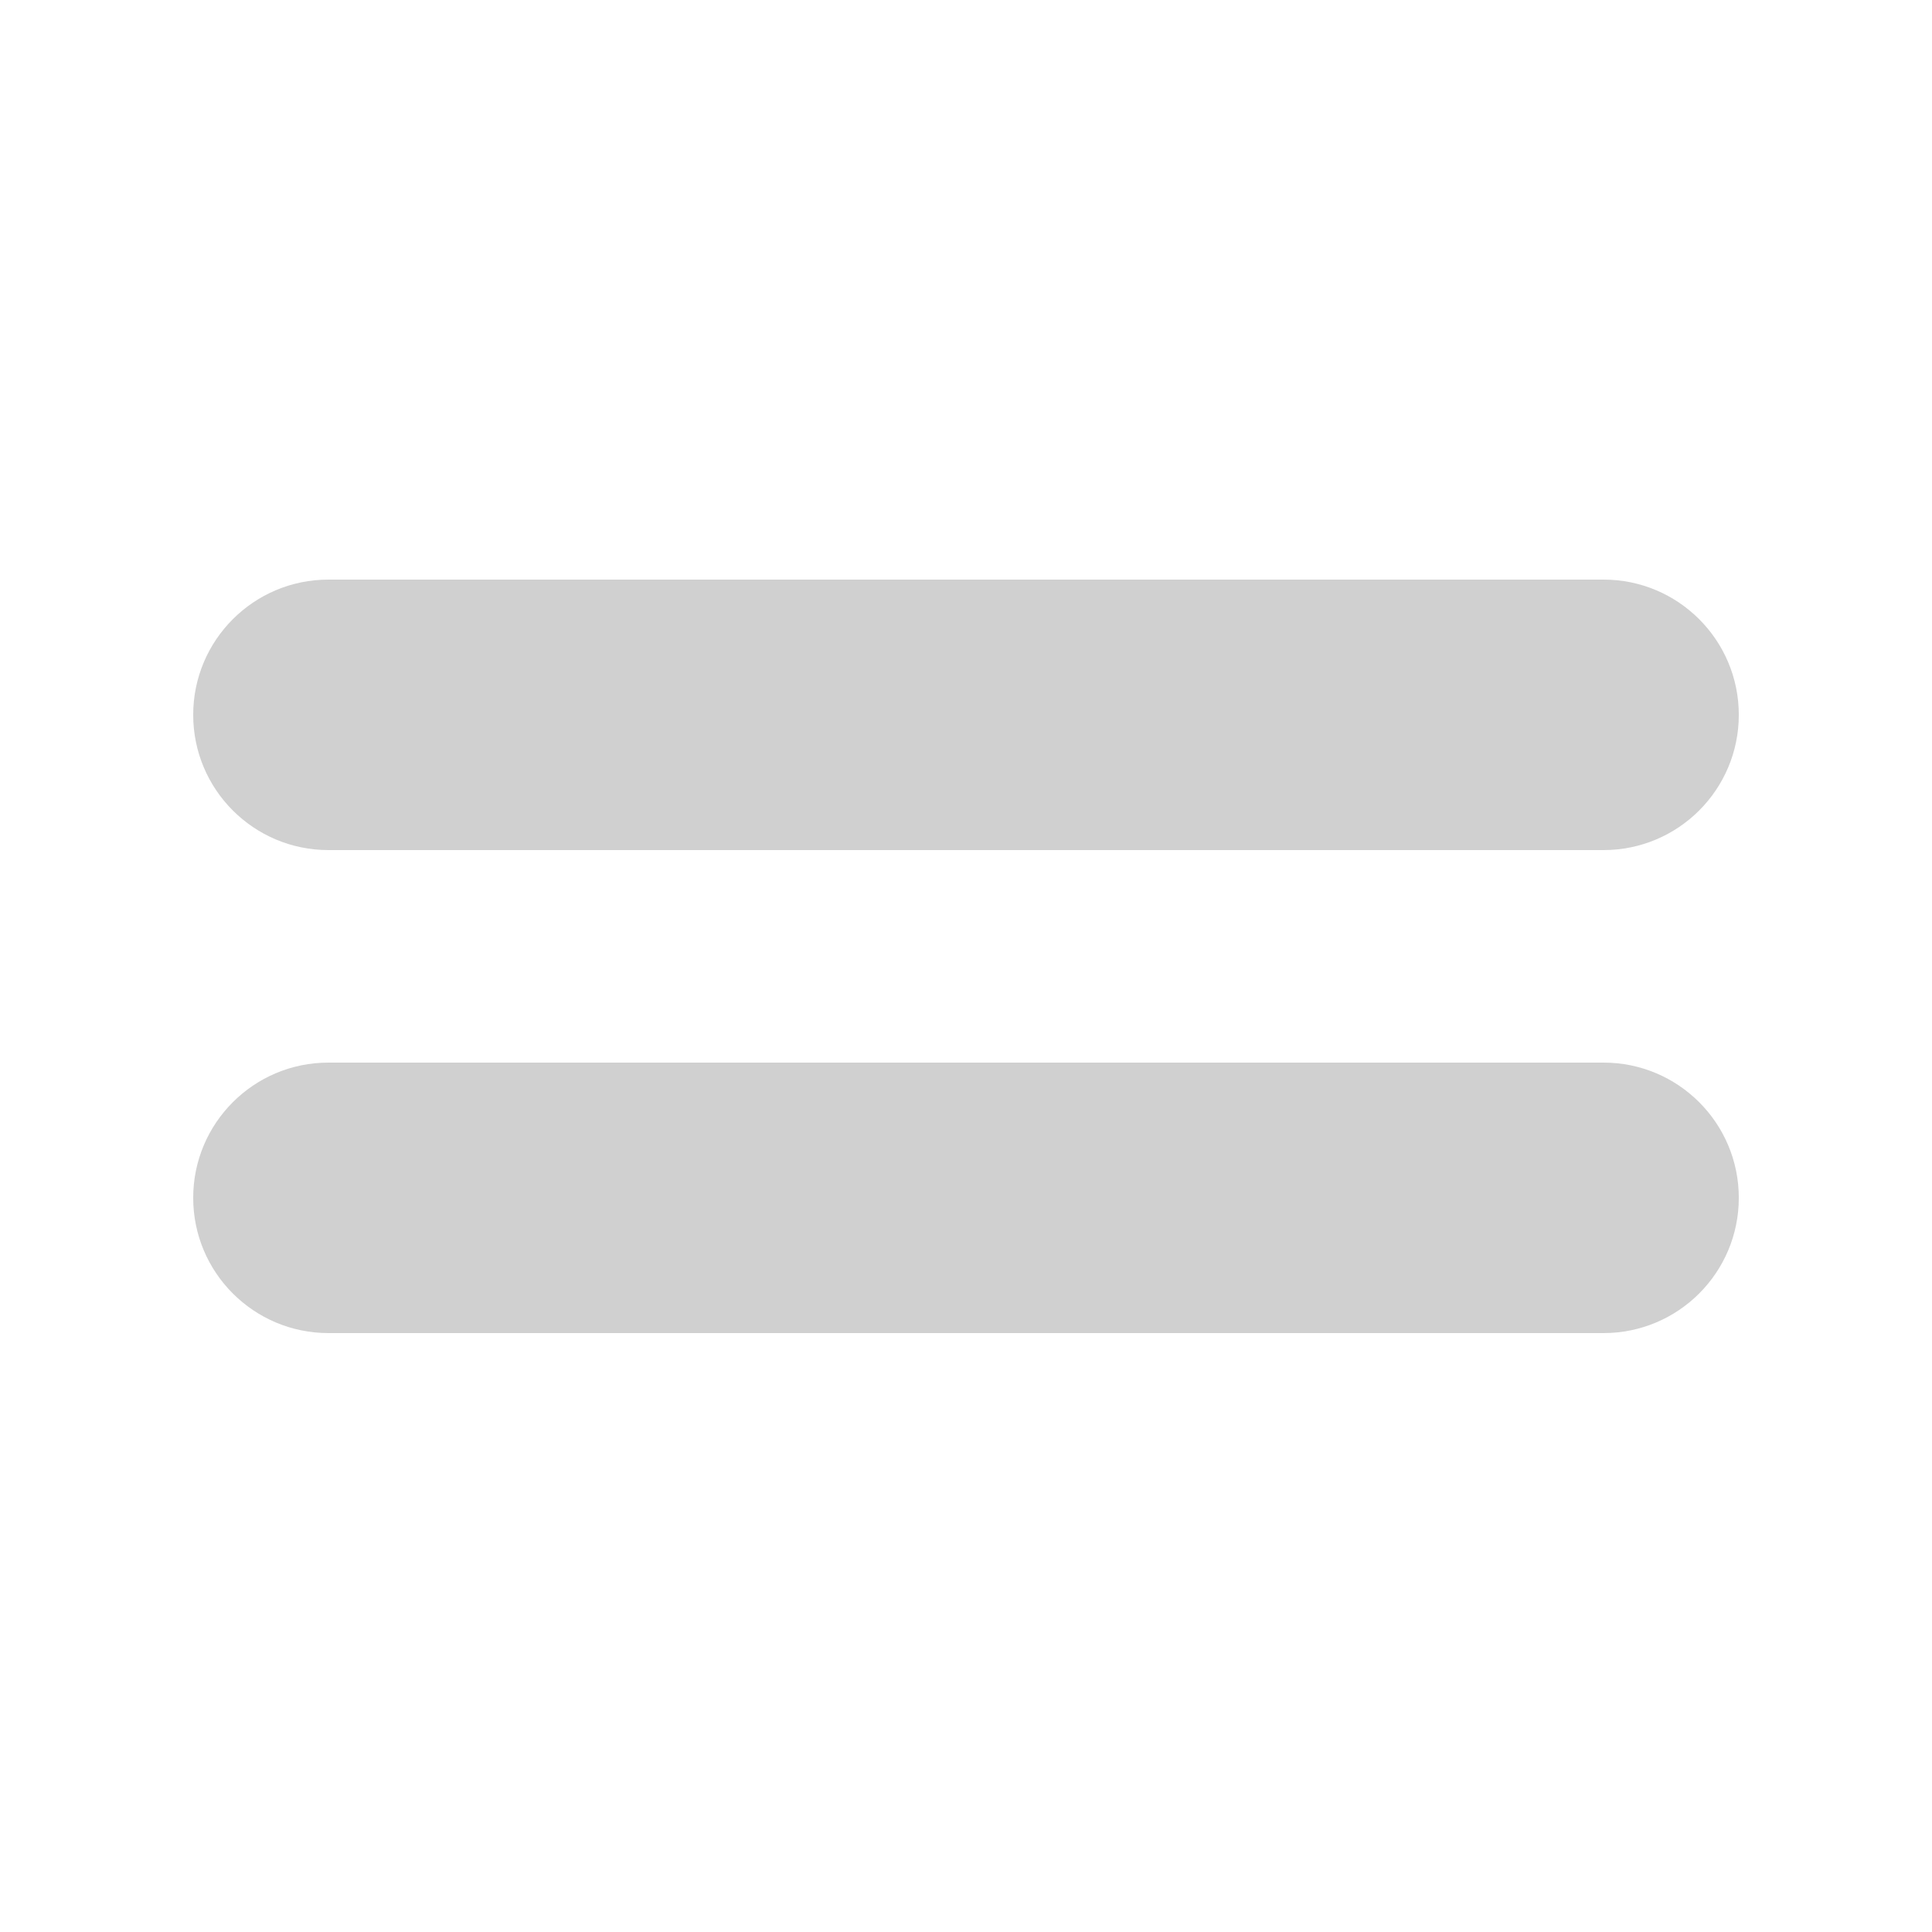
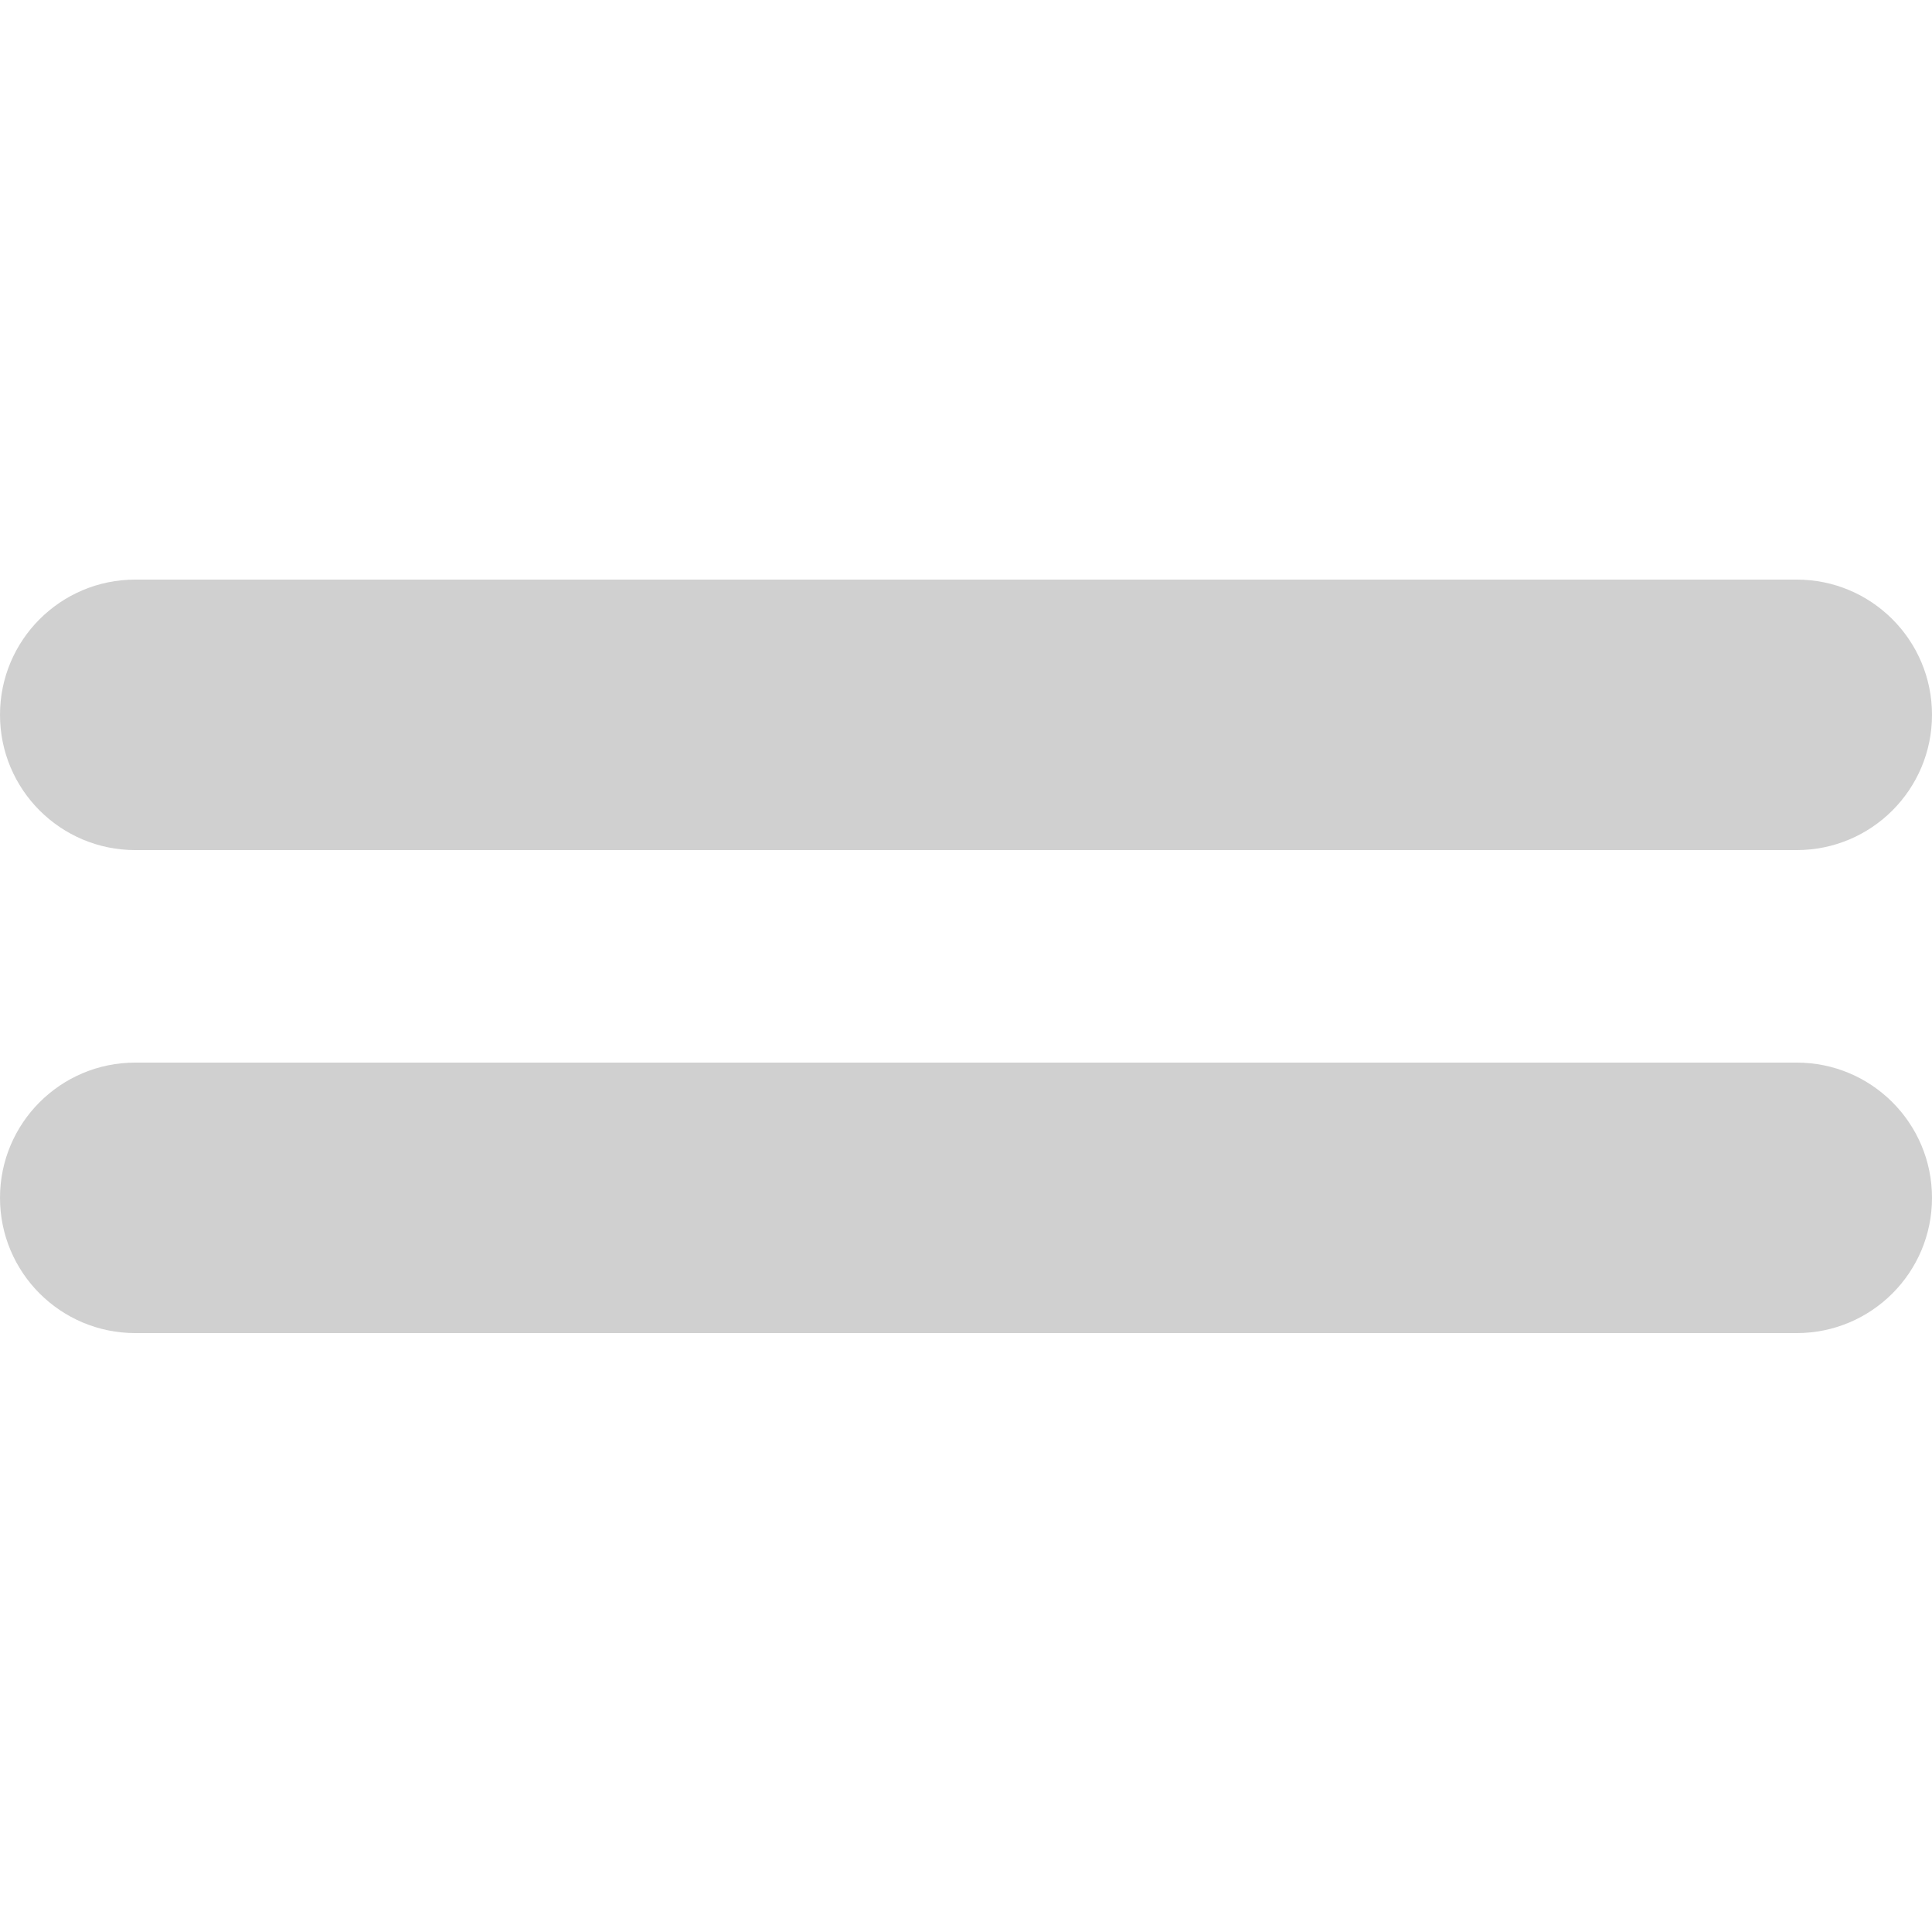
<svg xmlns="http://www.w3.org/2000/svg" width="100" height="100" viewBox="0 0 100 100" fill="none">
-   <rect x="10" y="30" width="80" height="14" rx="7" fill="#D0D0D0" />
-   <rect x="10" y="55" width="80" height="14" rx="7" fill="#D0D0D0" />
+   <rect y="30" width="100" height="14" rx="7" fill="#D0D0D0" />
+   <rect y="55" width="100" height="14" rx="7" fill="#D0D0D0" />
</svg>
